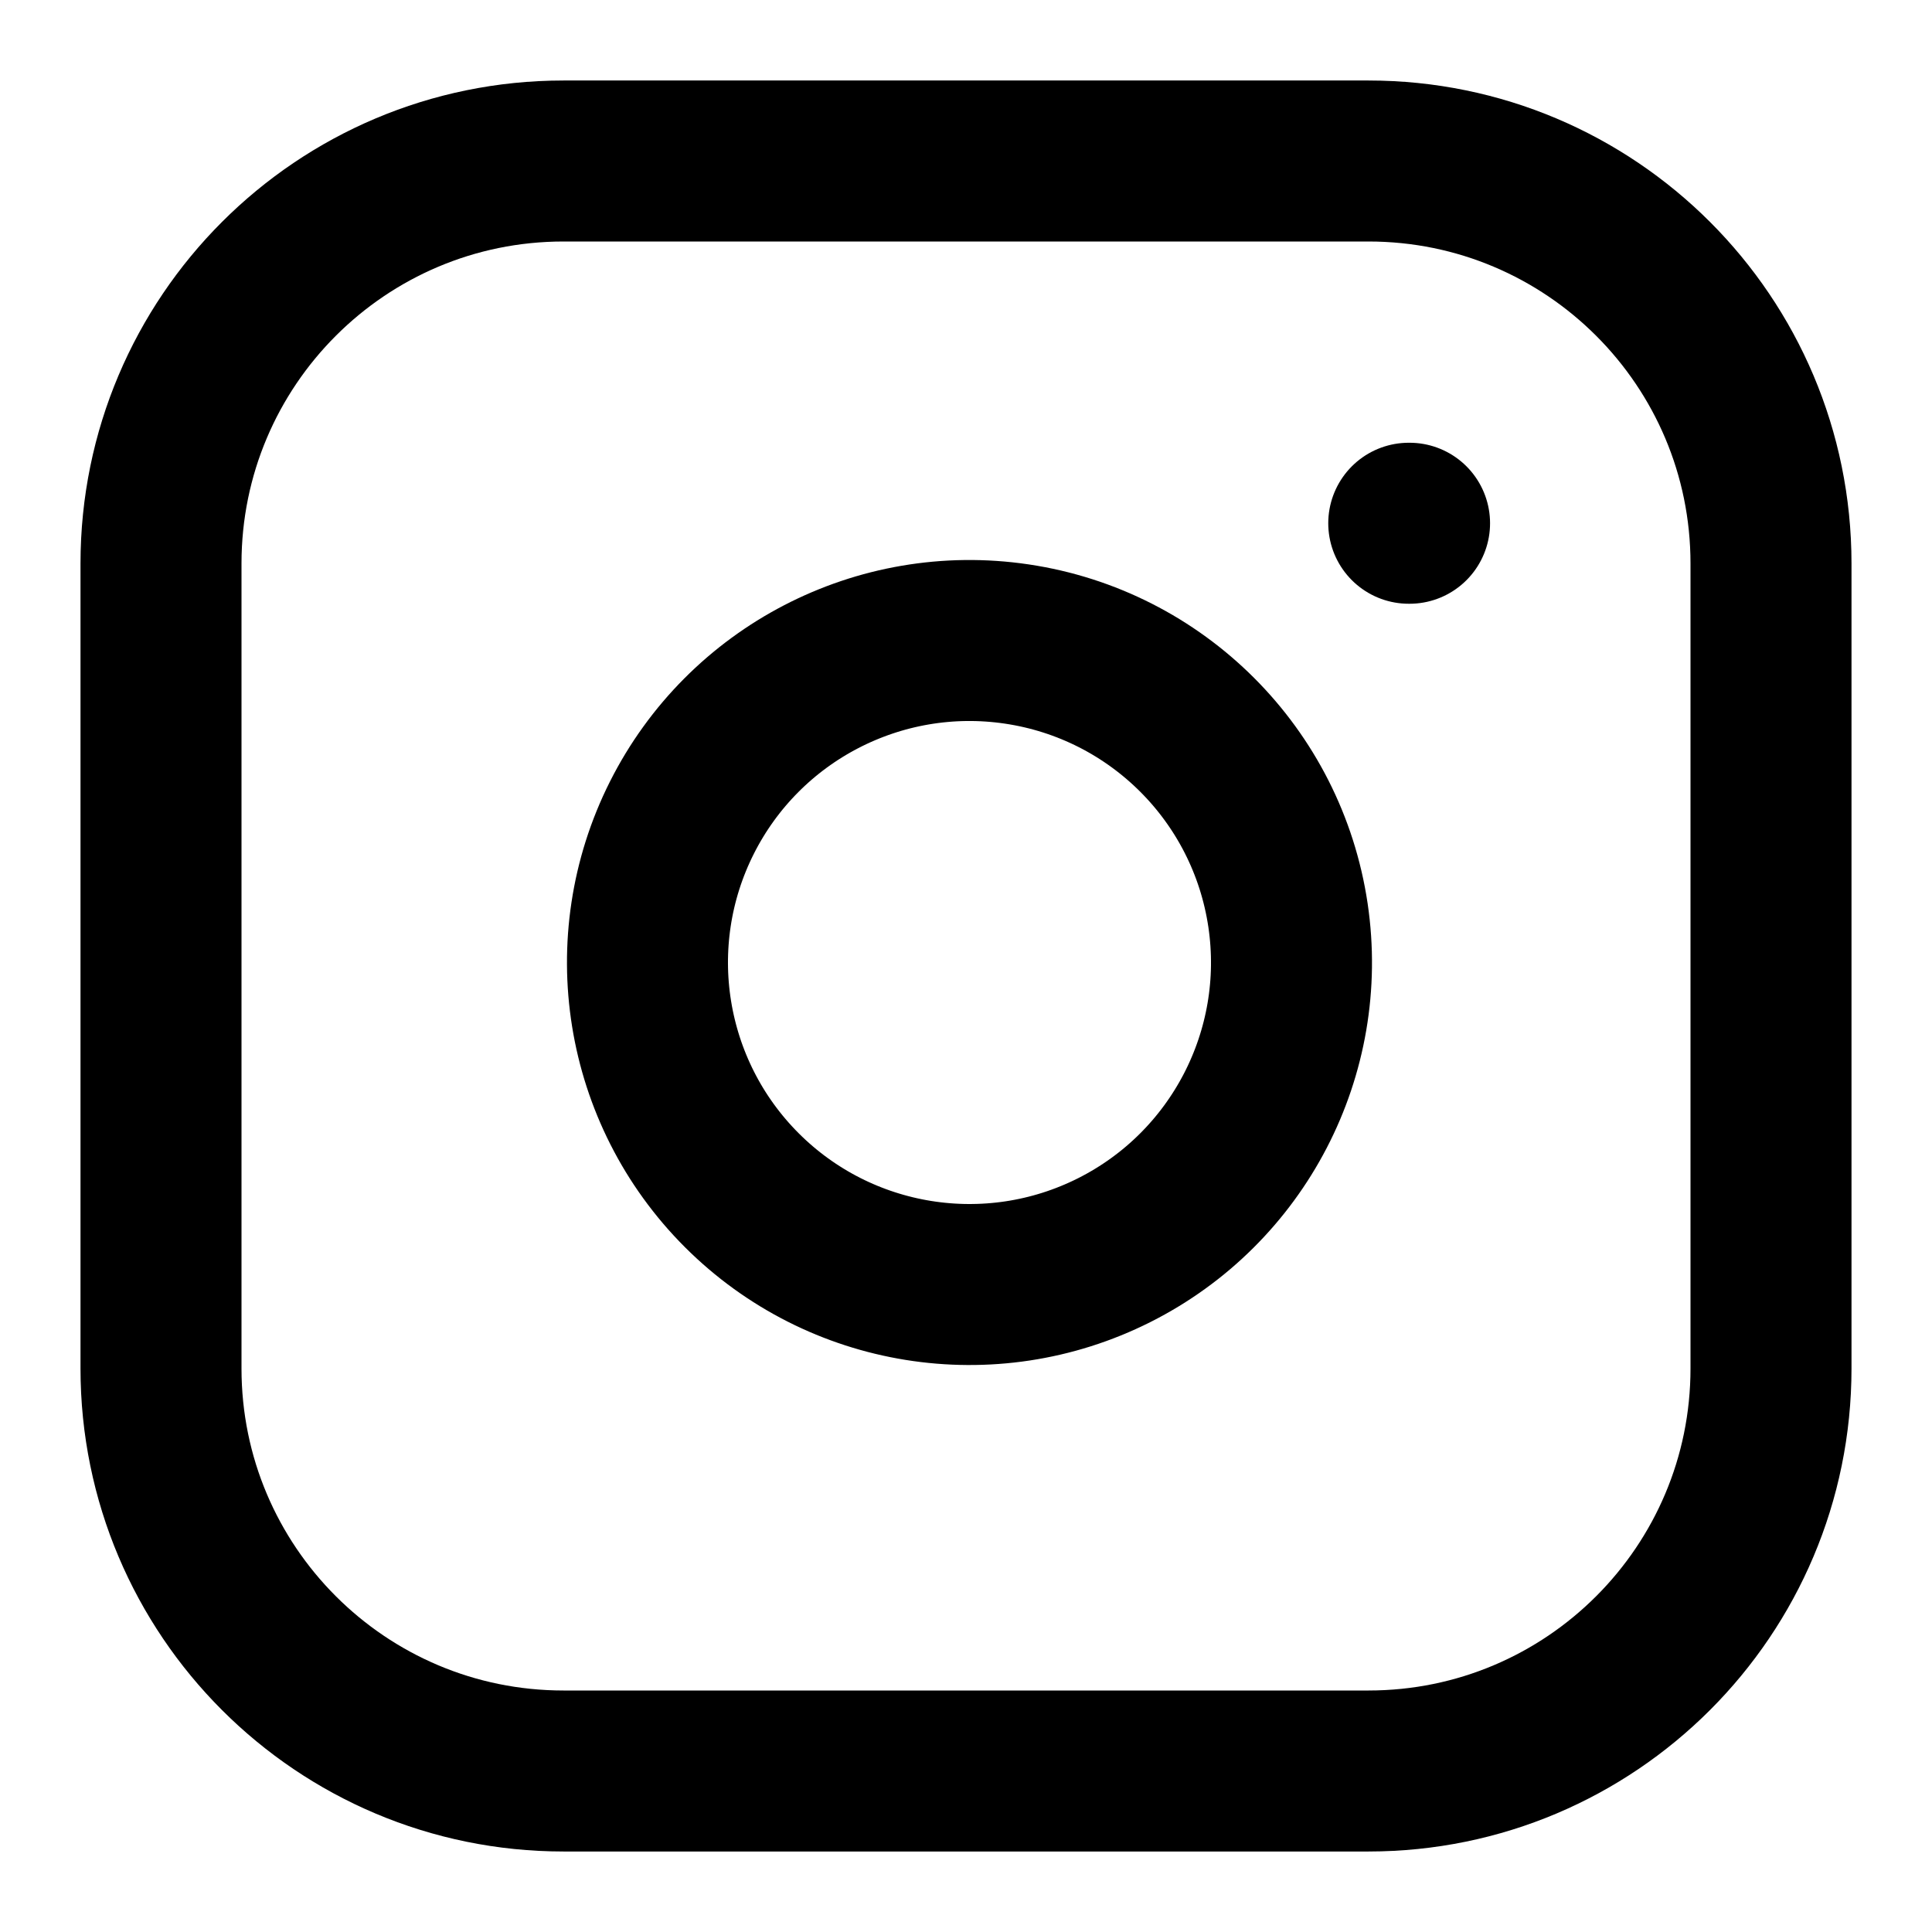
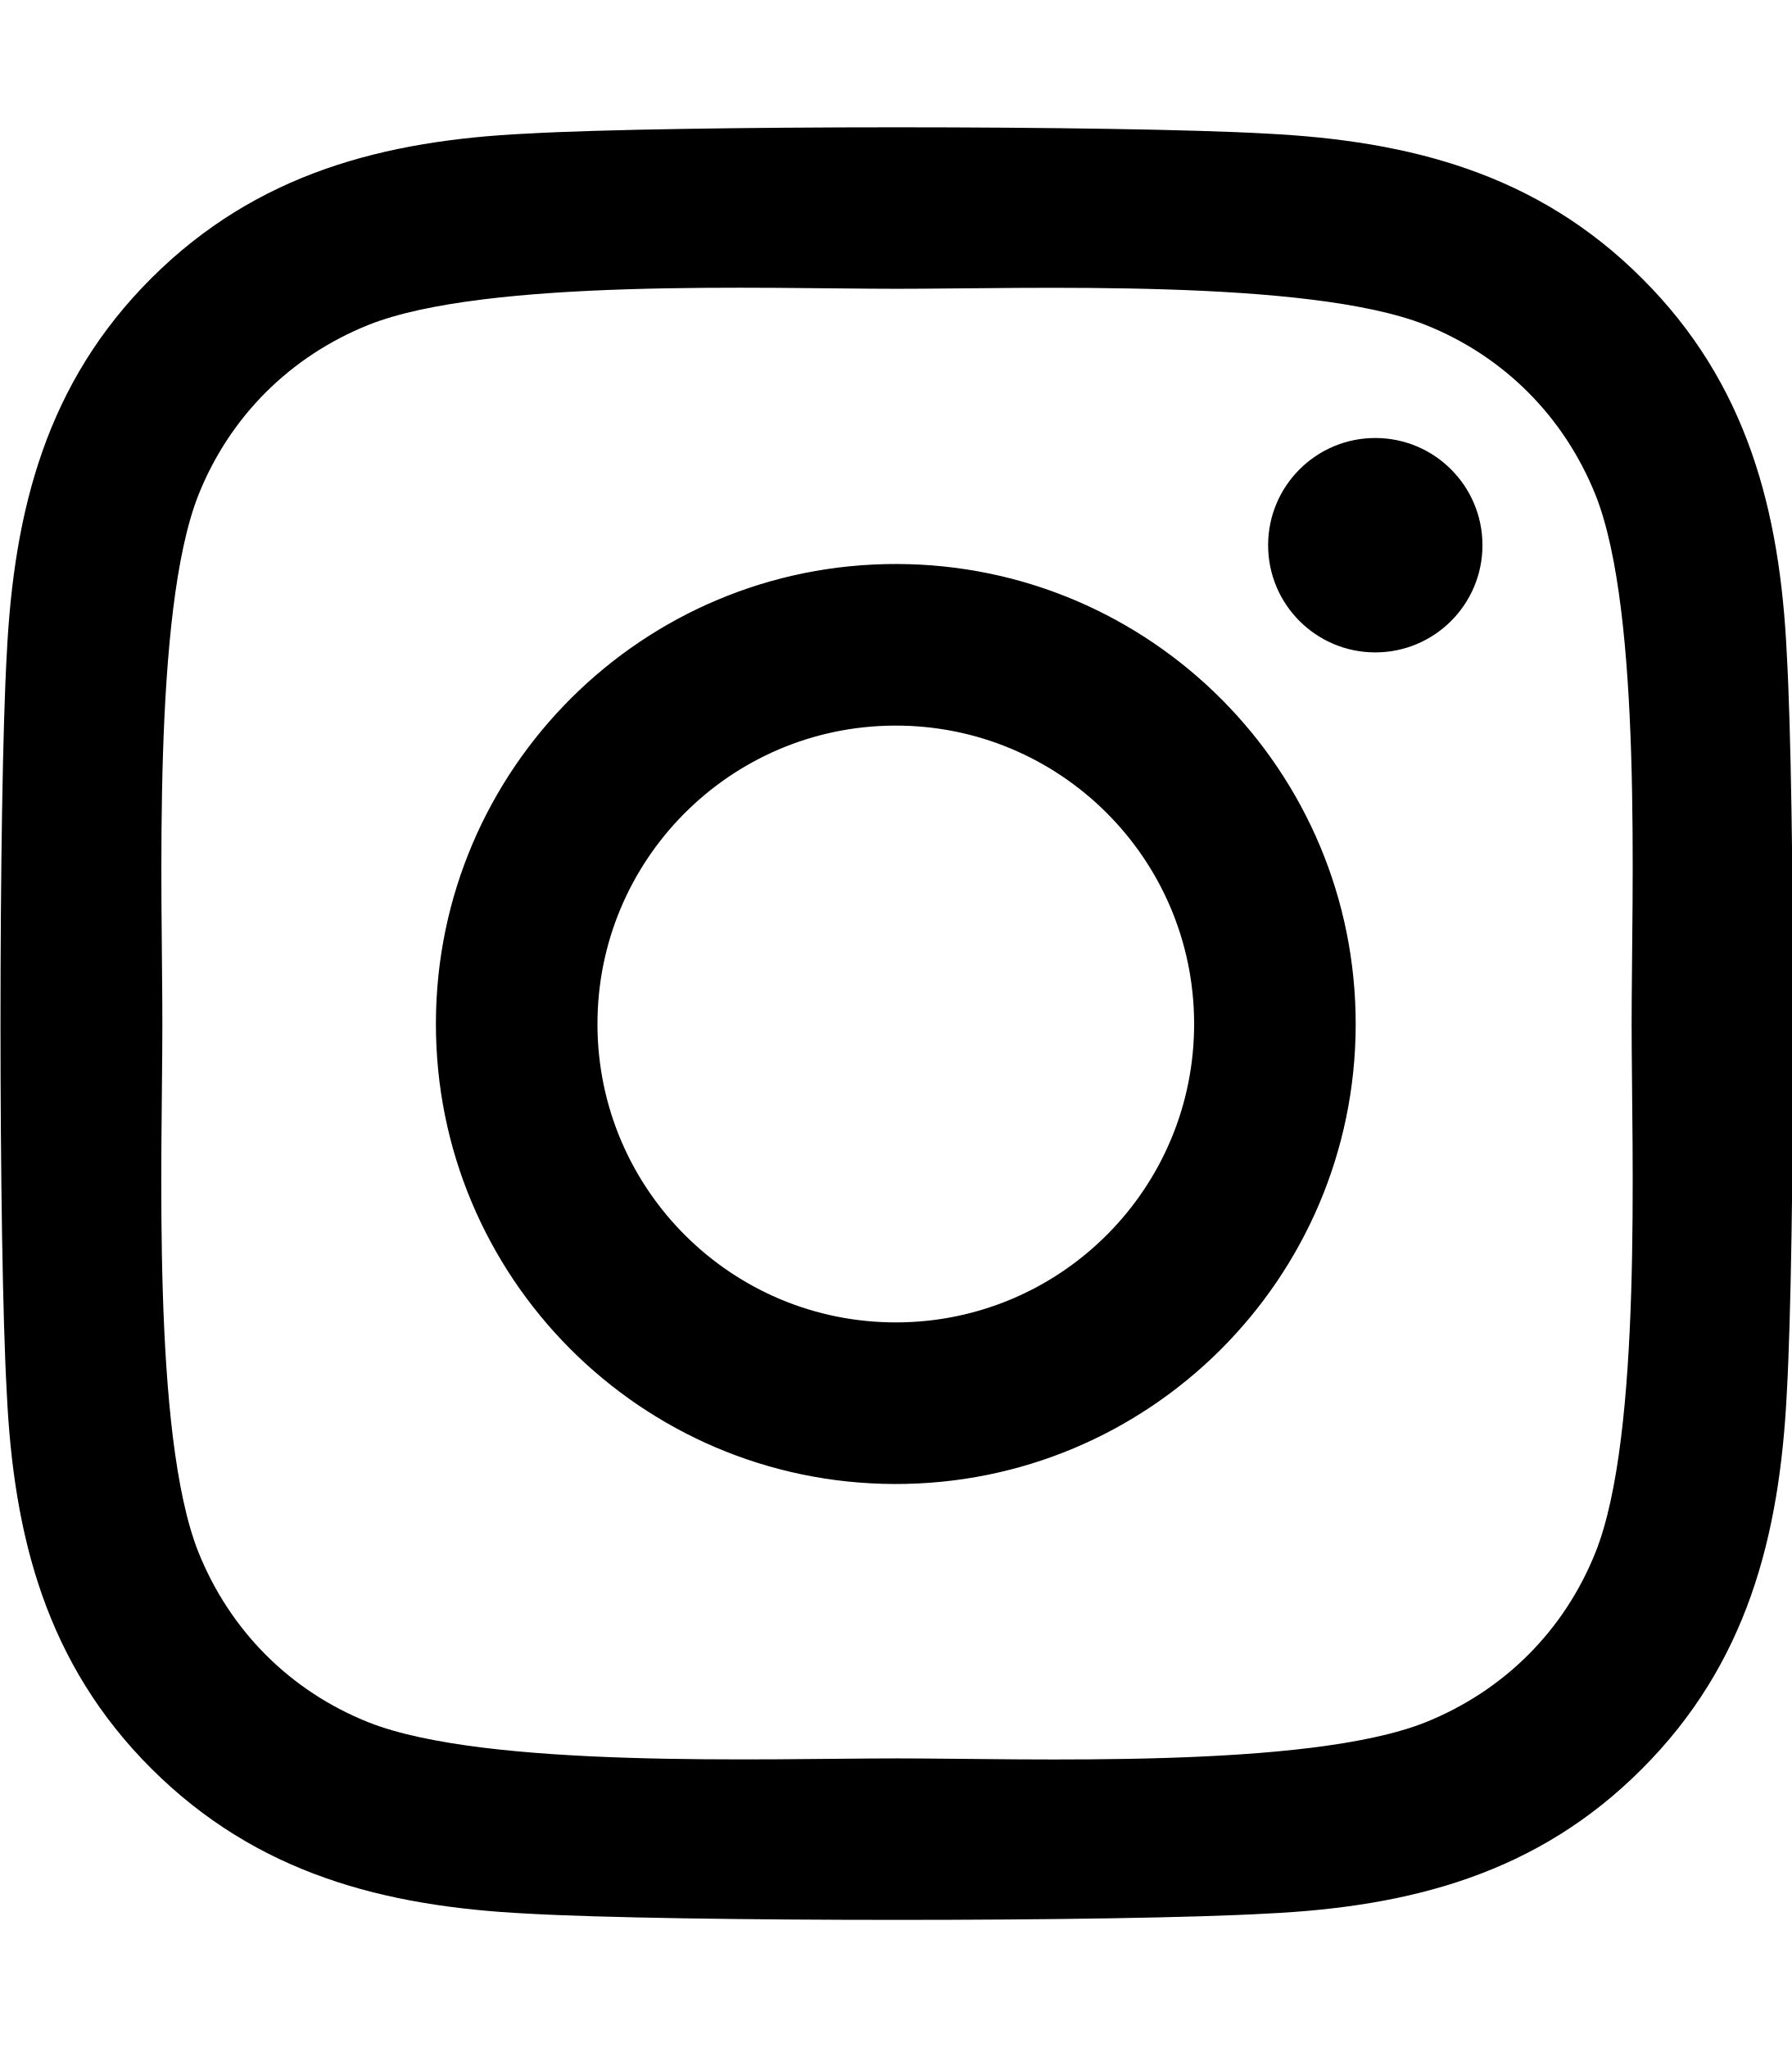
- <svg xmlns="http://www.w3.org/2000/svg" width="1em" height="1em" viewBox="0 0 24 24" fill="none" stroke="currentColor" stroke-width="2" stroke-linecap="round" stroke-linejoin="round">
-   <rect width="20" height="20" x="2" y="2" rx="5" ry="5" />
-   <path d="M16 11.37A4 4 0 1 1 12.63 8 4 4 0 0 1 16 11.37z" />
-   <line x1="17.5" x2="17.51" y1="6.5" y2="6.5" />
+ <svg xmlns="http://www.w3.org/2000/svg" viewBox="0 0 448 512">
+   <path fill="currentColor" d="M224.3 141a115 115 0 1 0 -.6 230 115 115 0 1 0 .6-230zm-.6 40.4a74.6 74.6 0 1 1 .6 149.2 74.6 74.6 0 1 1 -.6-149.2zm93.4-45.1a26.8 26.8 0 1 1 53.6 0 26.8 26.8 0 1 1 -53.6 0zm129.7 27.2c-1.7-35.9-9.9-67.7-36.2-93.9-26.2-26.2-58-34.4-93.9-36.2-37-2.1-147.9-2.1-184.9 0-35.8 1.7-67.6 9.9-93.9 36.1s-34.4 58-36.2 93.9c-2.1 37-2.1 147.9 0 184.9 1.7 35.9 9.9 67.7 36.2 93.9s58 34.4 93.9 36.2c37 2.1 147.9 2.1 184.9 0 35.9-1.7 67.7-9.9 93.9-36.2 26.2-26.2 34.4-58 36.2-93.9 2.1-37 2.1-147.8 0-184.8zM399 388c-7.8 19.6-22.9 34.7-42.6 42.6-29.5 11.7-99.5 9-132.1 9s-102.7 2.6-132.1-9c-19.6-7.8-34.7-22.9-42.6-42.6-11.7-29.5-9-99.5-9-132.1s-2.6-102.7 9-132.1c7.8-19.6 22.9-34.7 42.6-42.6 29.5-11.7 99.5-9 132.1-9s102.7-2.6 132.1 9c19.6 7.8 34.7 22.9 42.6 42.6 11.7 29.5 9 99.5 9 132.1s2.7 102.7-9 132.1z" />
</svg>
